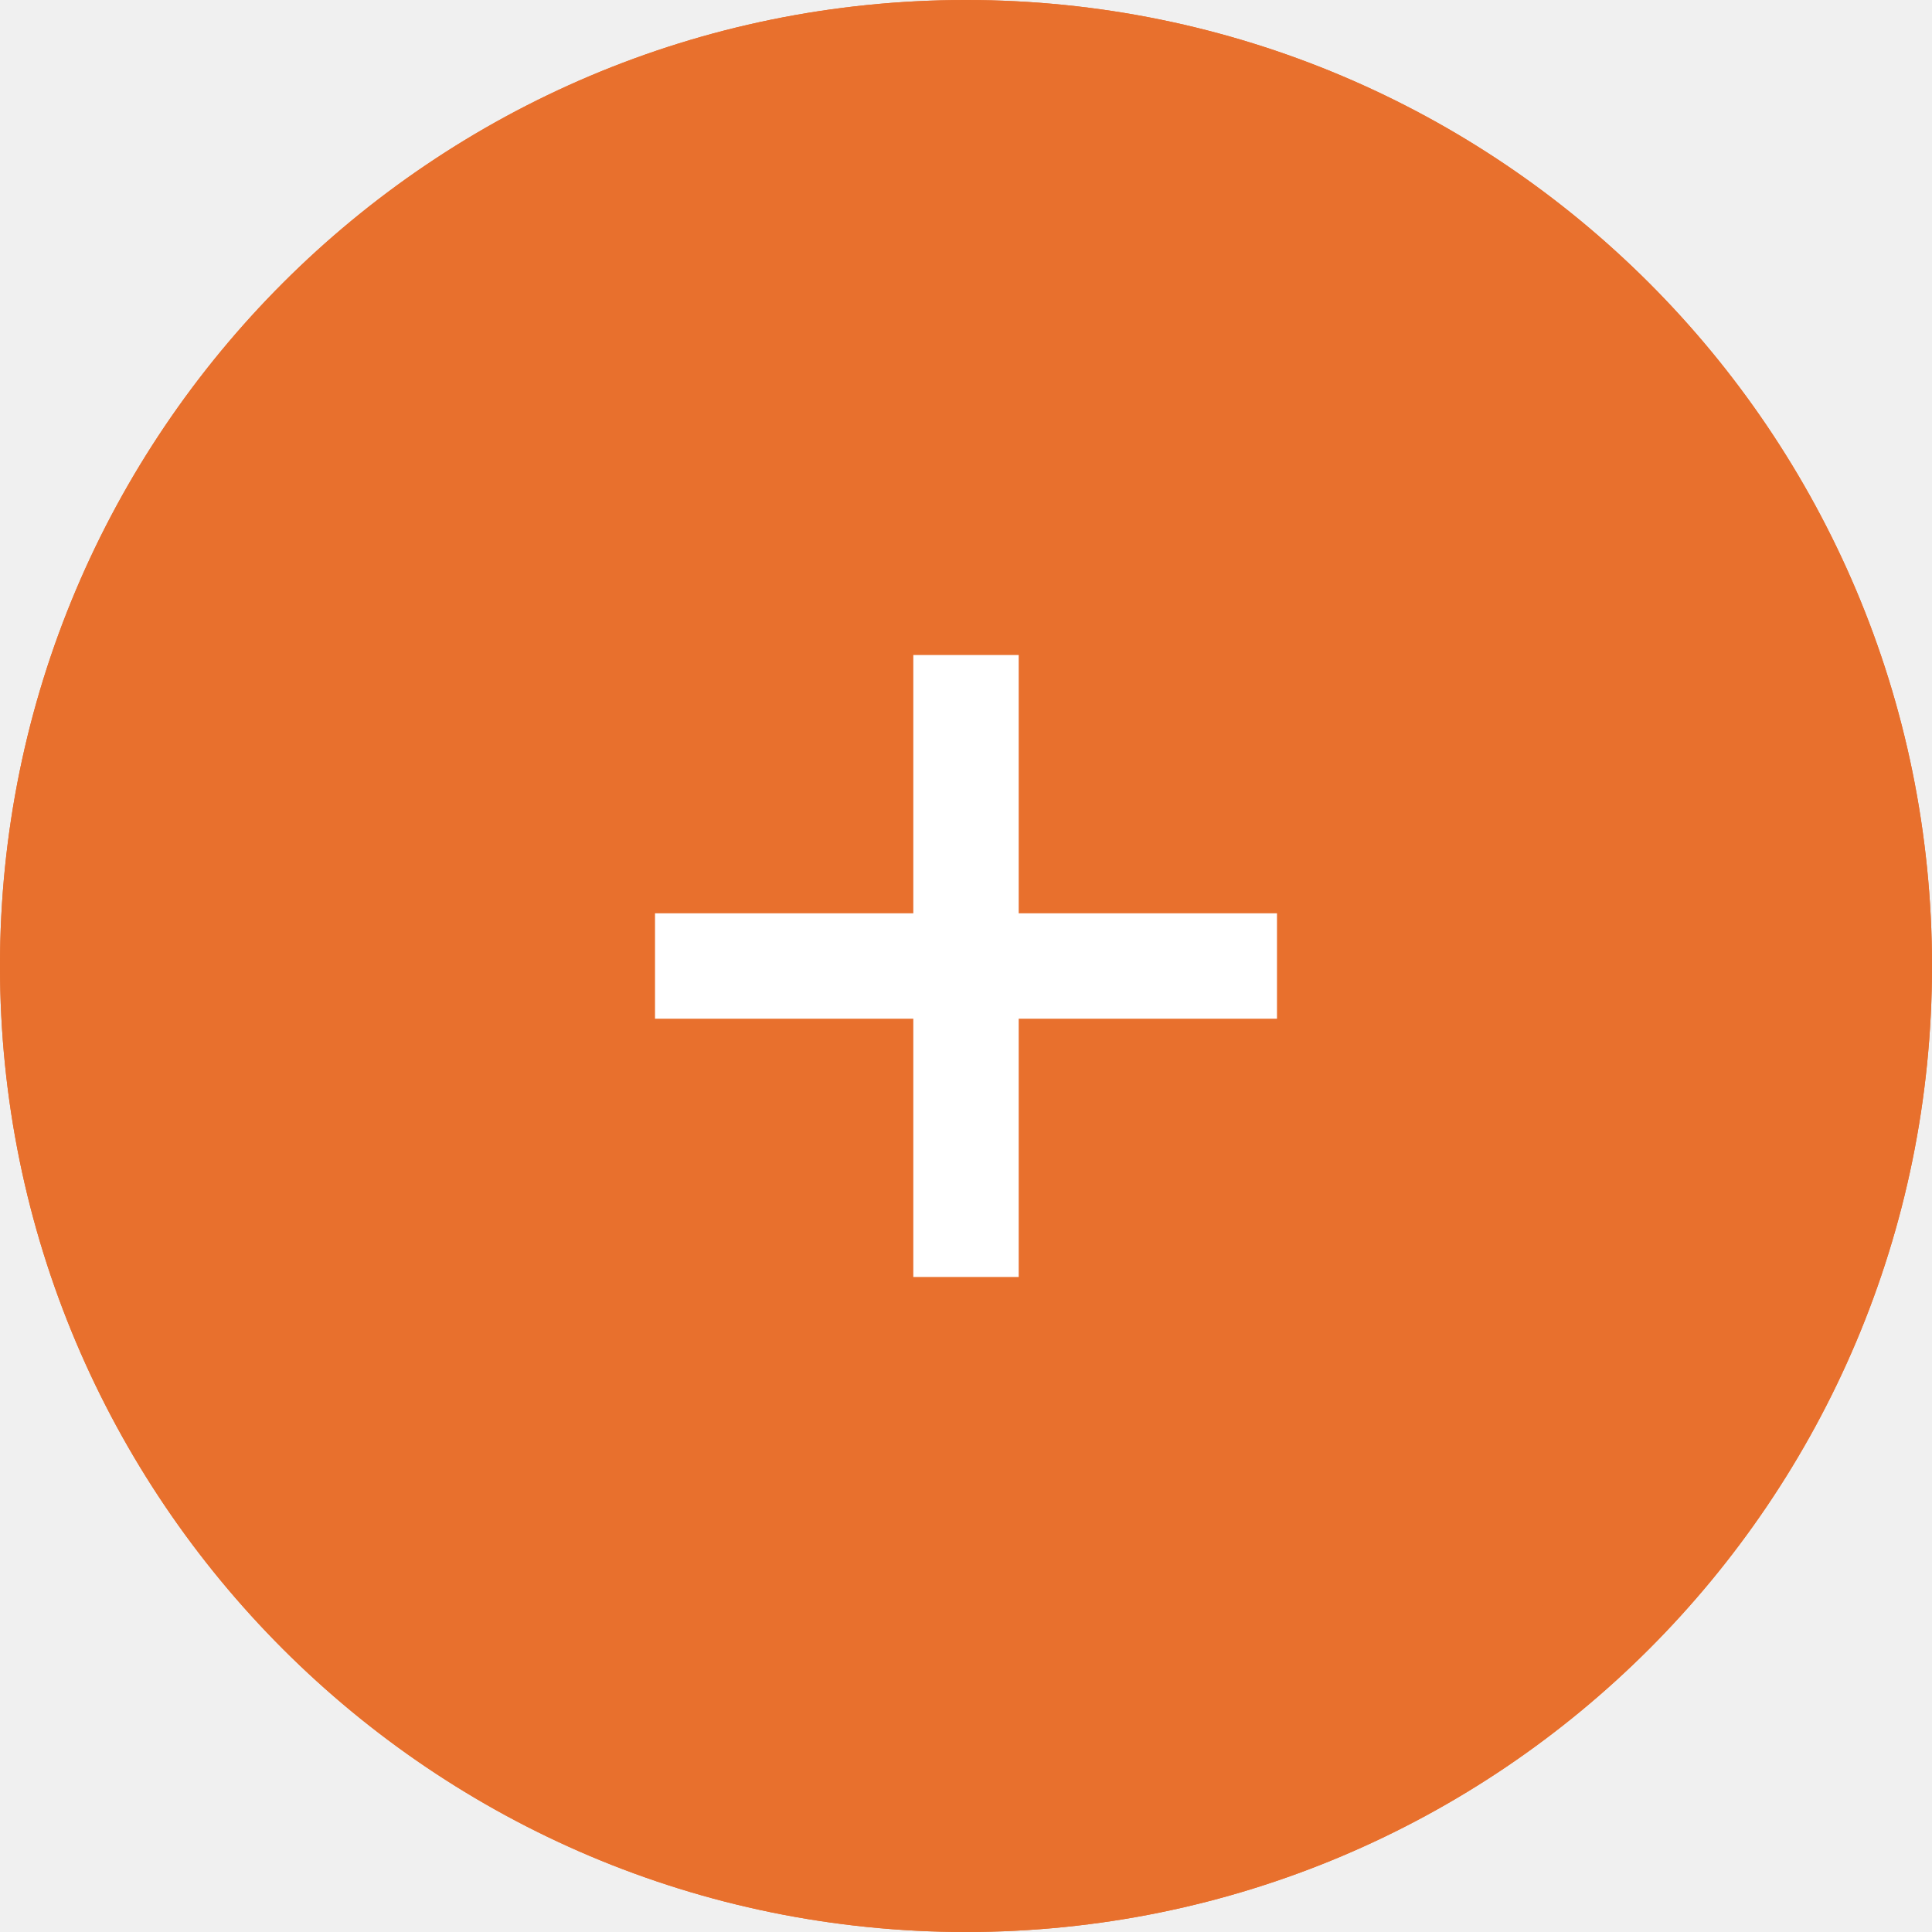
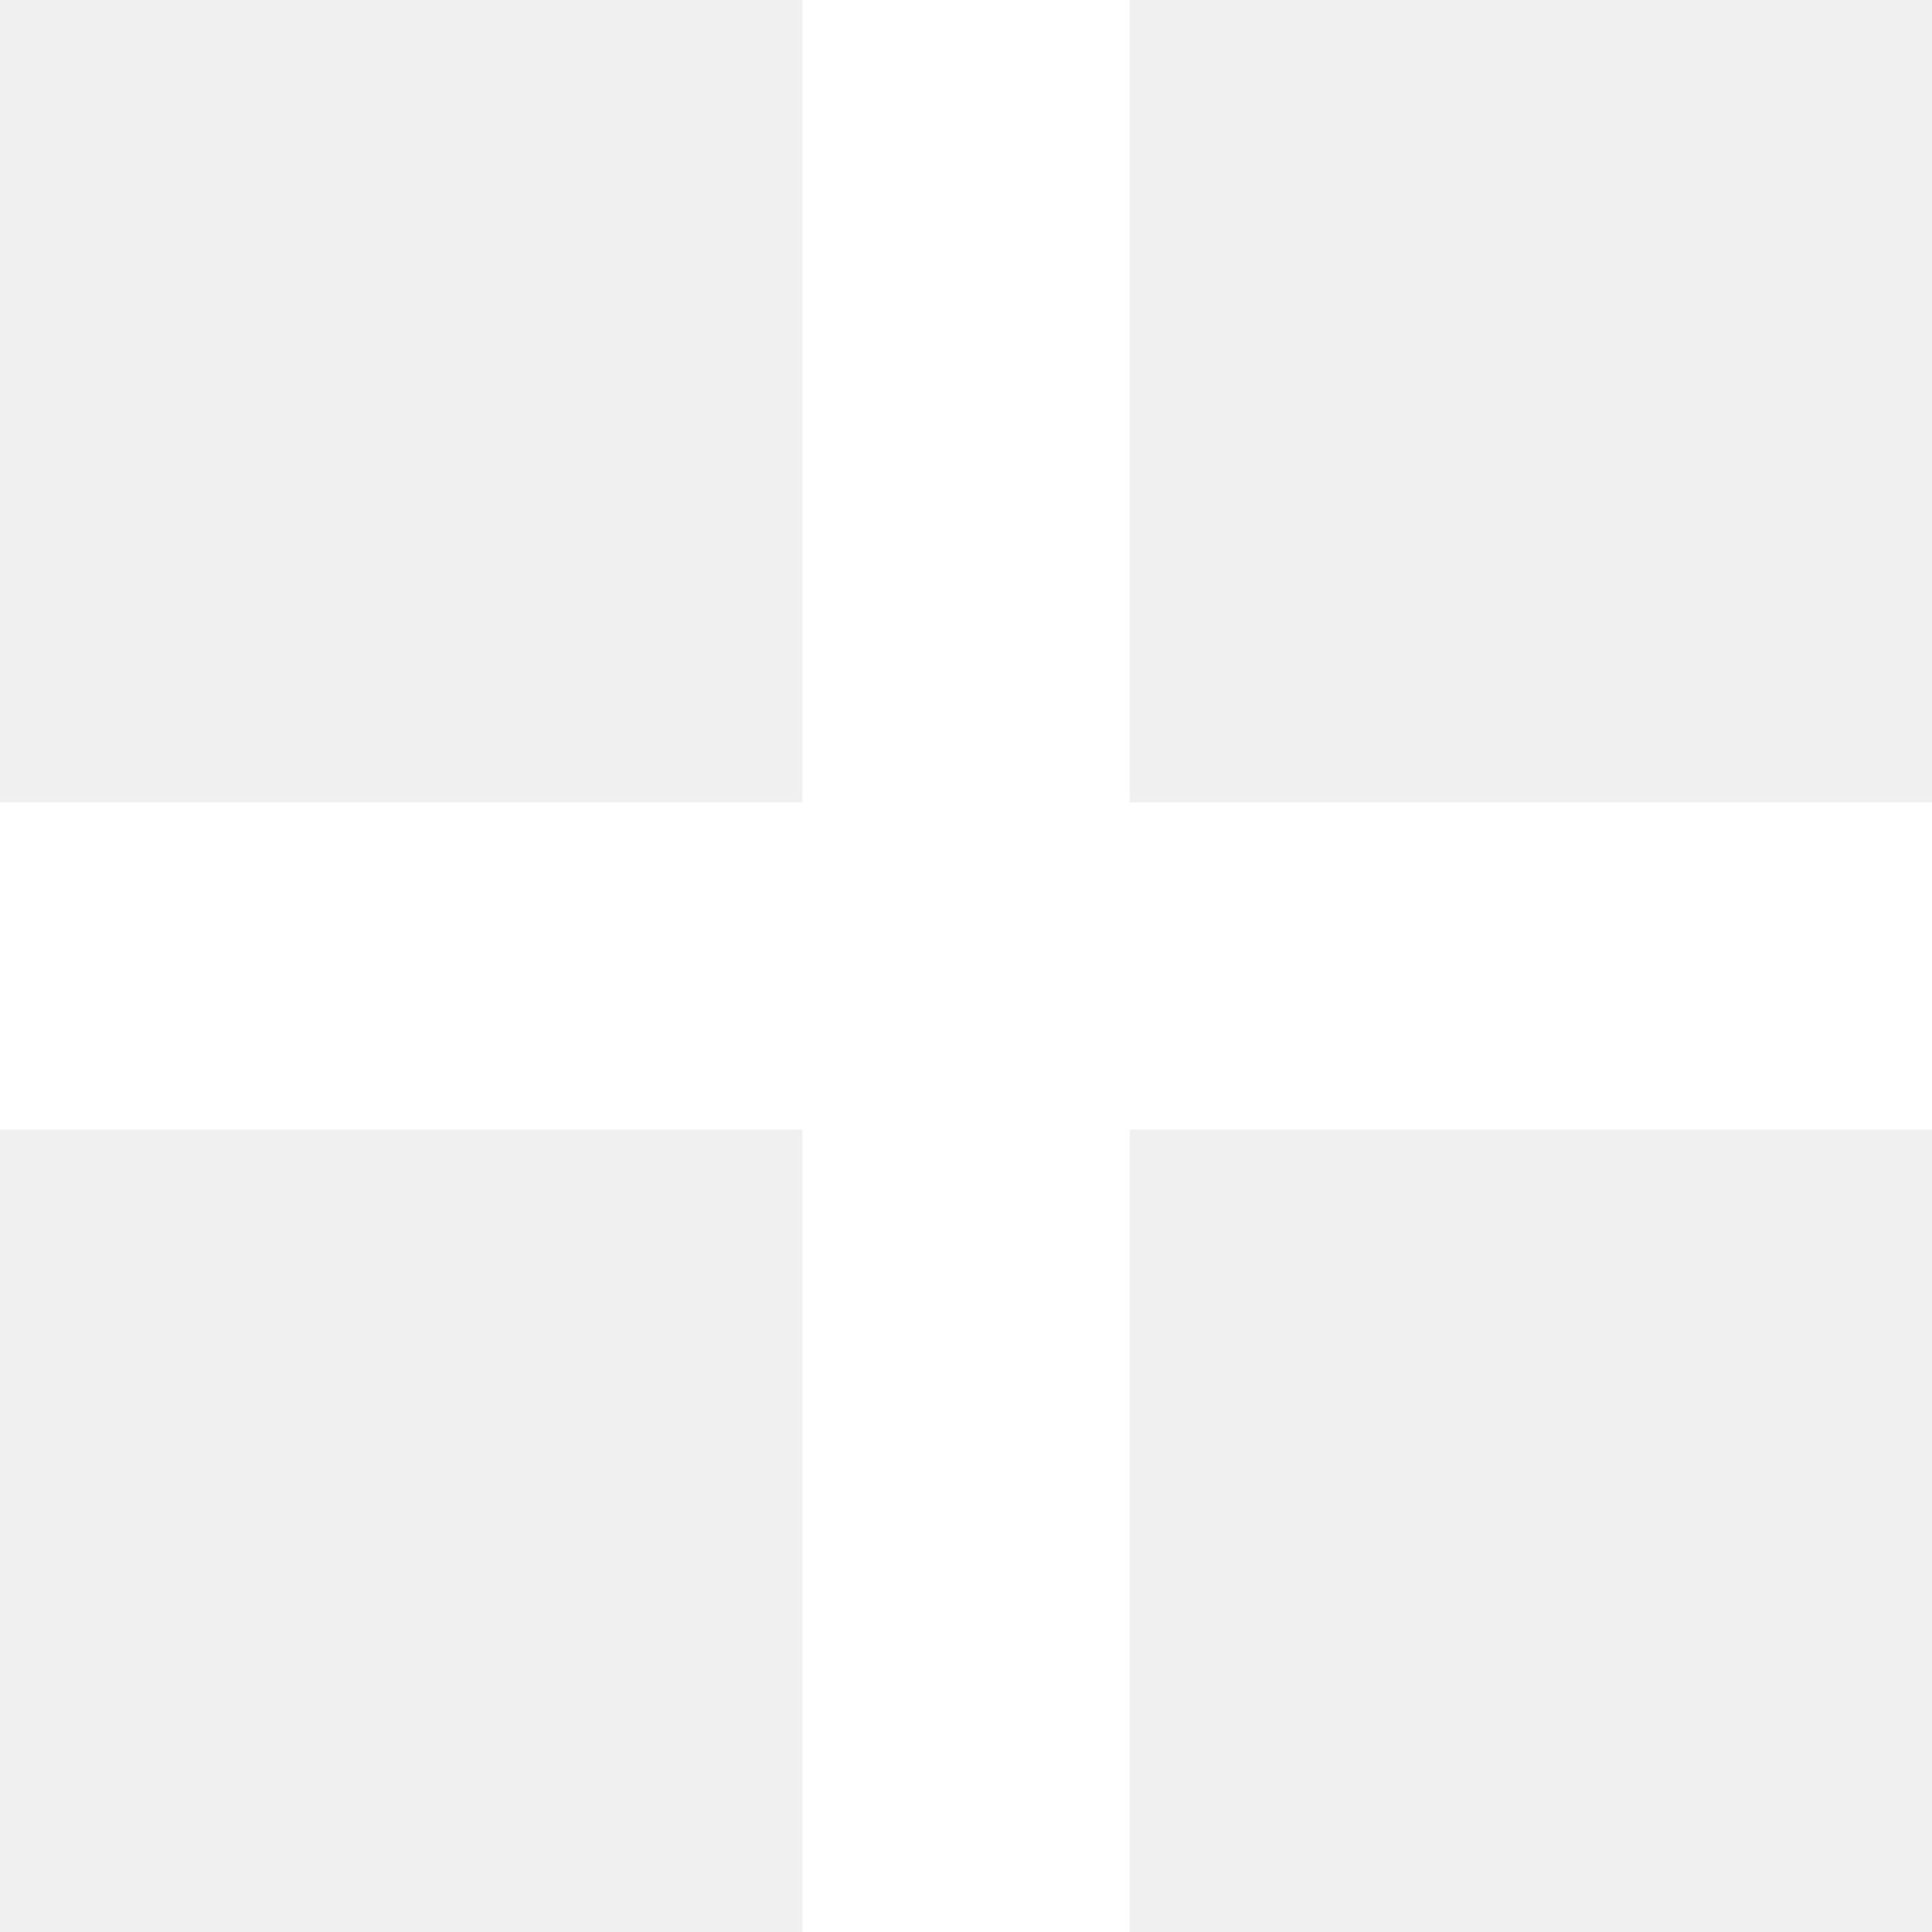
- <svg xmlns="http://www.w3.org/2000/svg" width="55" height="55" viewBox="0 0 55 55">
-   <g id="Group_32" data-name="Group 32" transform="translate(-1782 -62)">
-     <g id="Group_1" data-name="Group 1" transform="translate(1782 62)">
-       <g id="Ellipse_1" data-name="Ellipse 1" fill="#e8702d" stroke="#e8702d" stroke-width="3">
-         <circle cx="27.5" cy="27.5" r="27.5" stroke="none" />
-         <circle cx="27.5" cy="27.5" r="26" fill="none" />
-       </g>
-     </g>
-     <g id="Group_12" data-name="Group 12" transform="translate(1800.647 80.647)">
-       <line id="Line_1" data-name="Line 1" y2="17.706" transform="translate(8.853)" fill="none" stroke="#fff" stroke-width="3" />
-       <line id="Line_2" data-name="Line 2" y2="17.706" transform="translate(17.706 8.853) rotate(90)" fill="none" stroke="#fff" stroke-width="3" />
-     </g>
-   </g>
+ <svg xmlns="http://www.w3.org/2000/svg" id="Group_12" data-name="Group 12" width="17.706" height="17.706" viewBox="0 0 17.706 17.706">
+   <line id="Line_1" data-name="Line 1" y2="17.706" transform="translate(8.853)" fill="none" stroke="#fff" stroke-width="3" />
+   <line id="Line_2" data-name="Line 2" y2="17.706" transform="translate(17.706 8.853) rotate(90)" fill="none" stroke="#fff" stroke-width="3" />
</svg>
